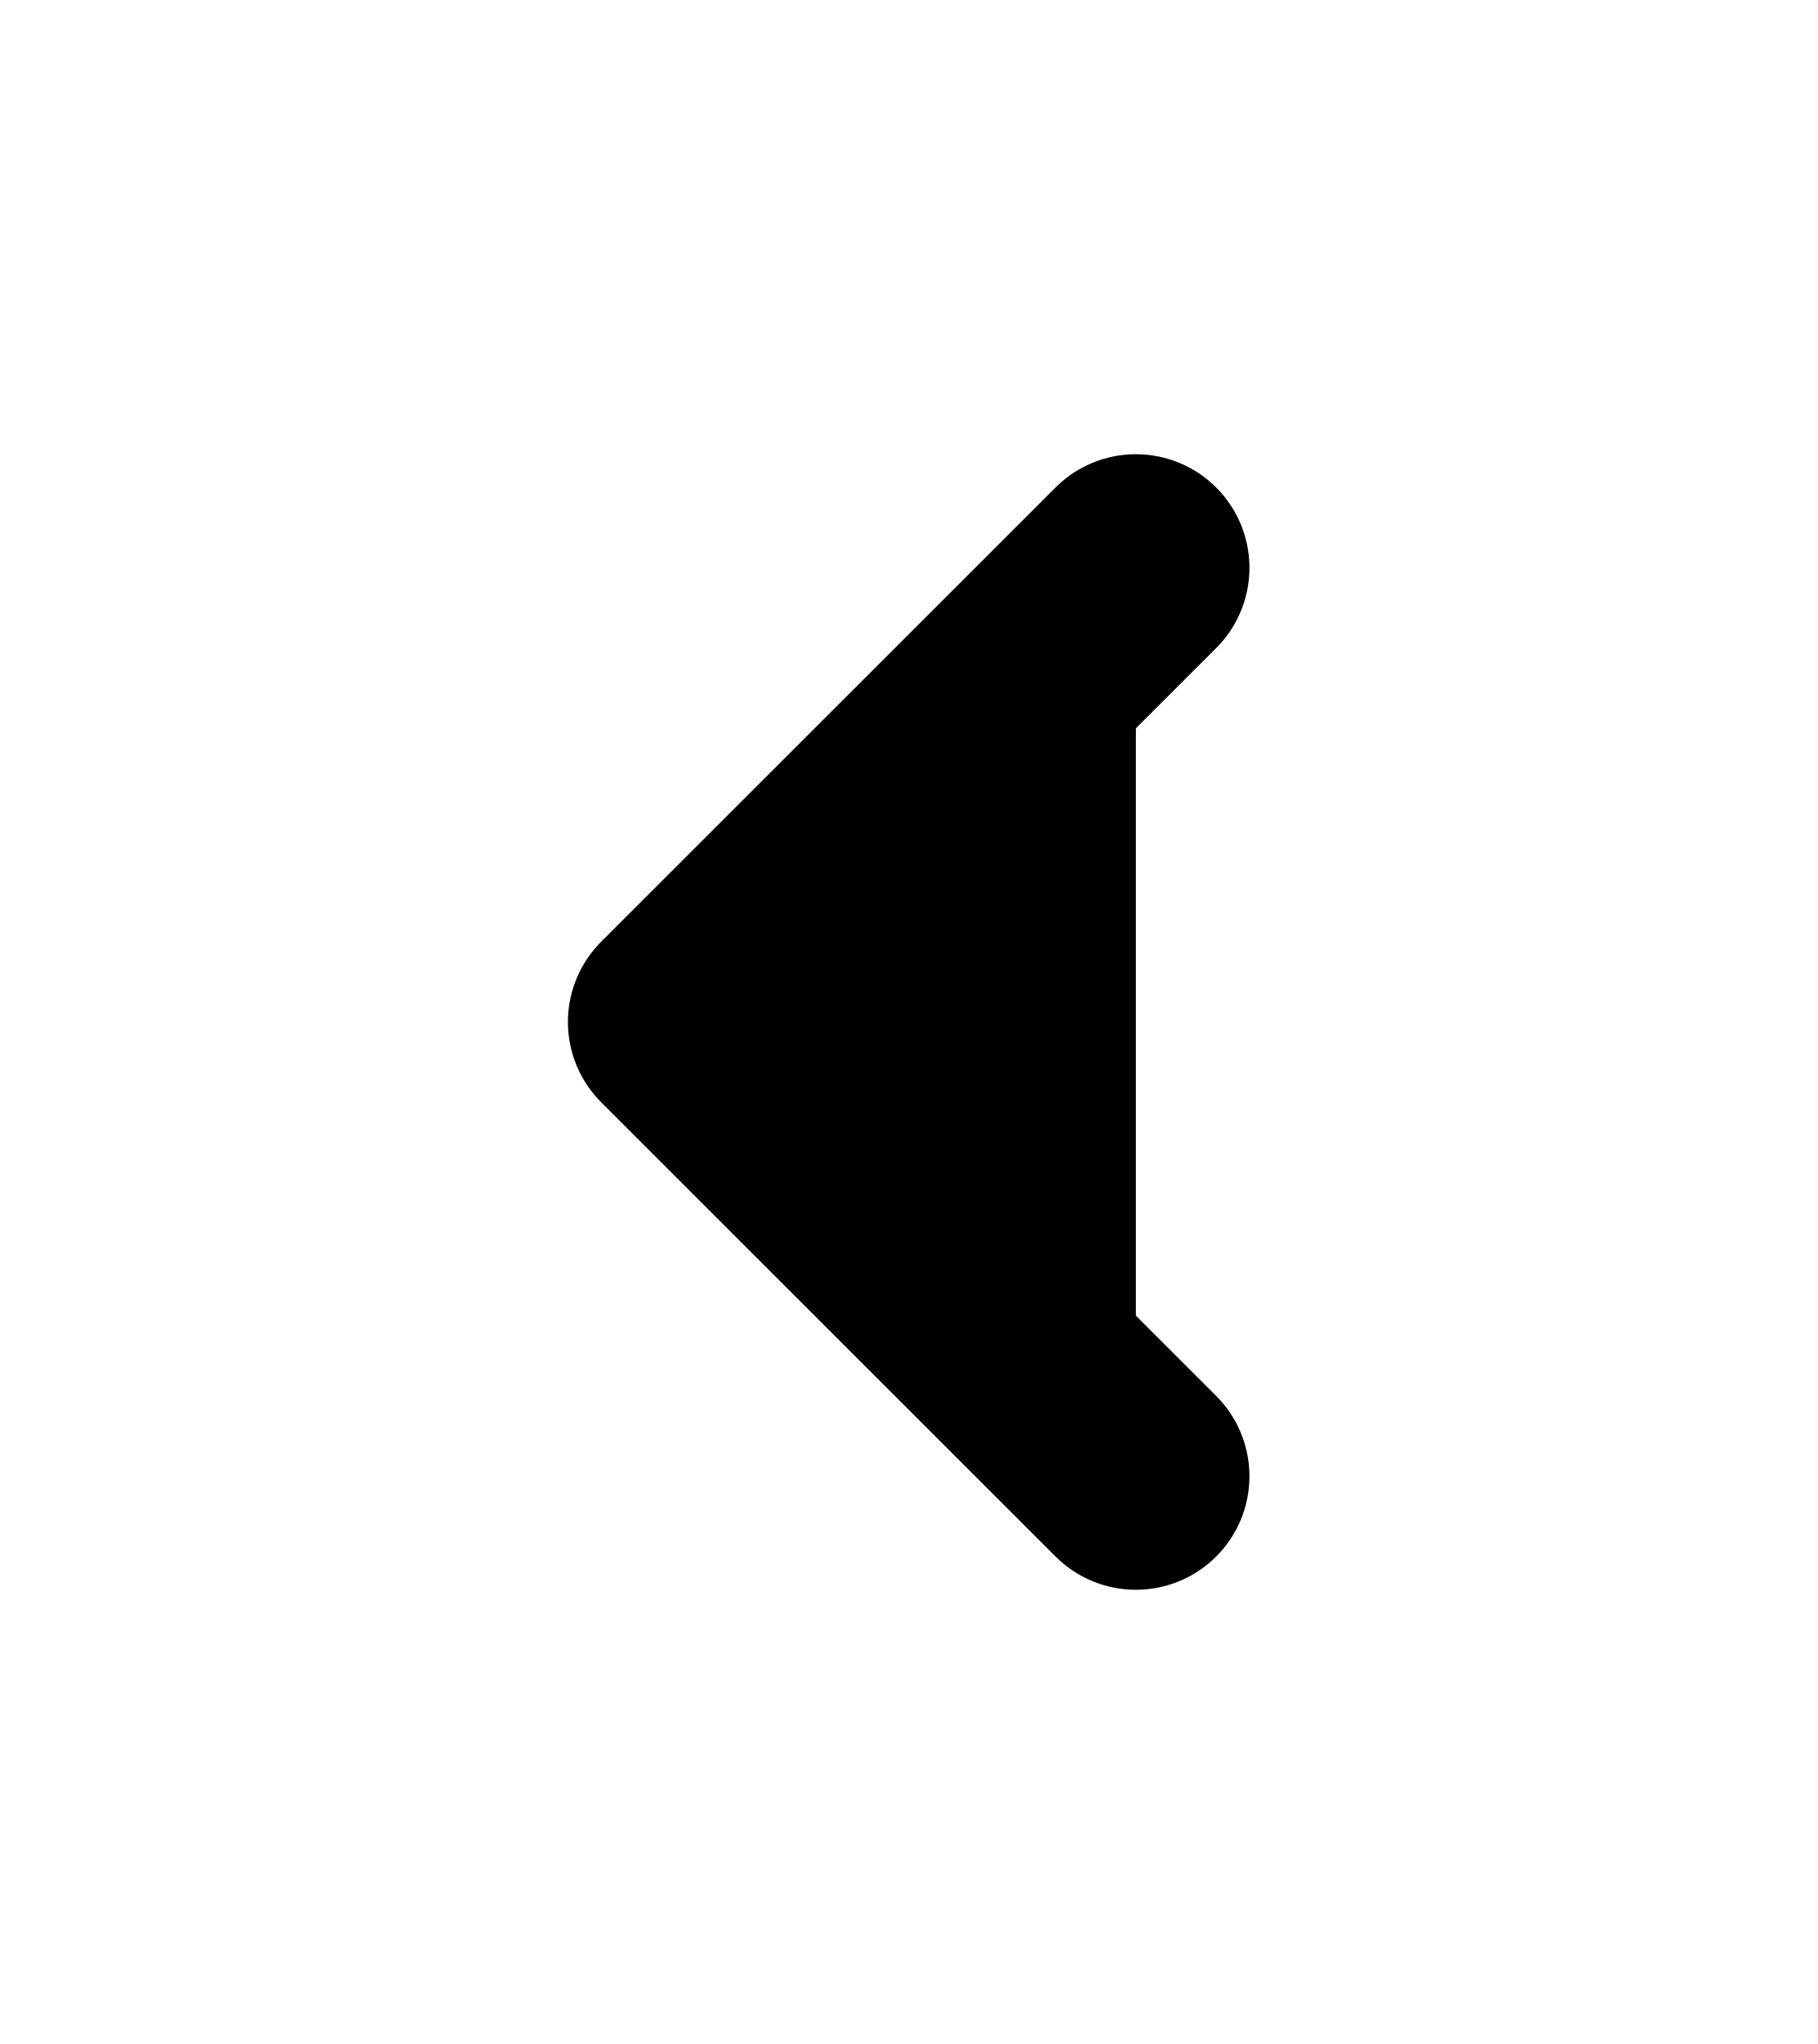
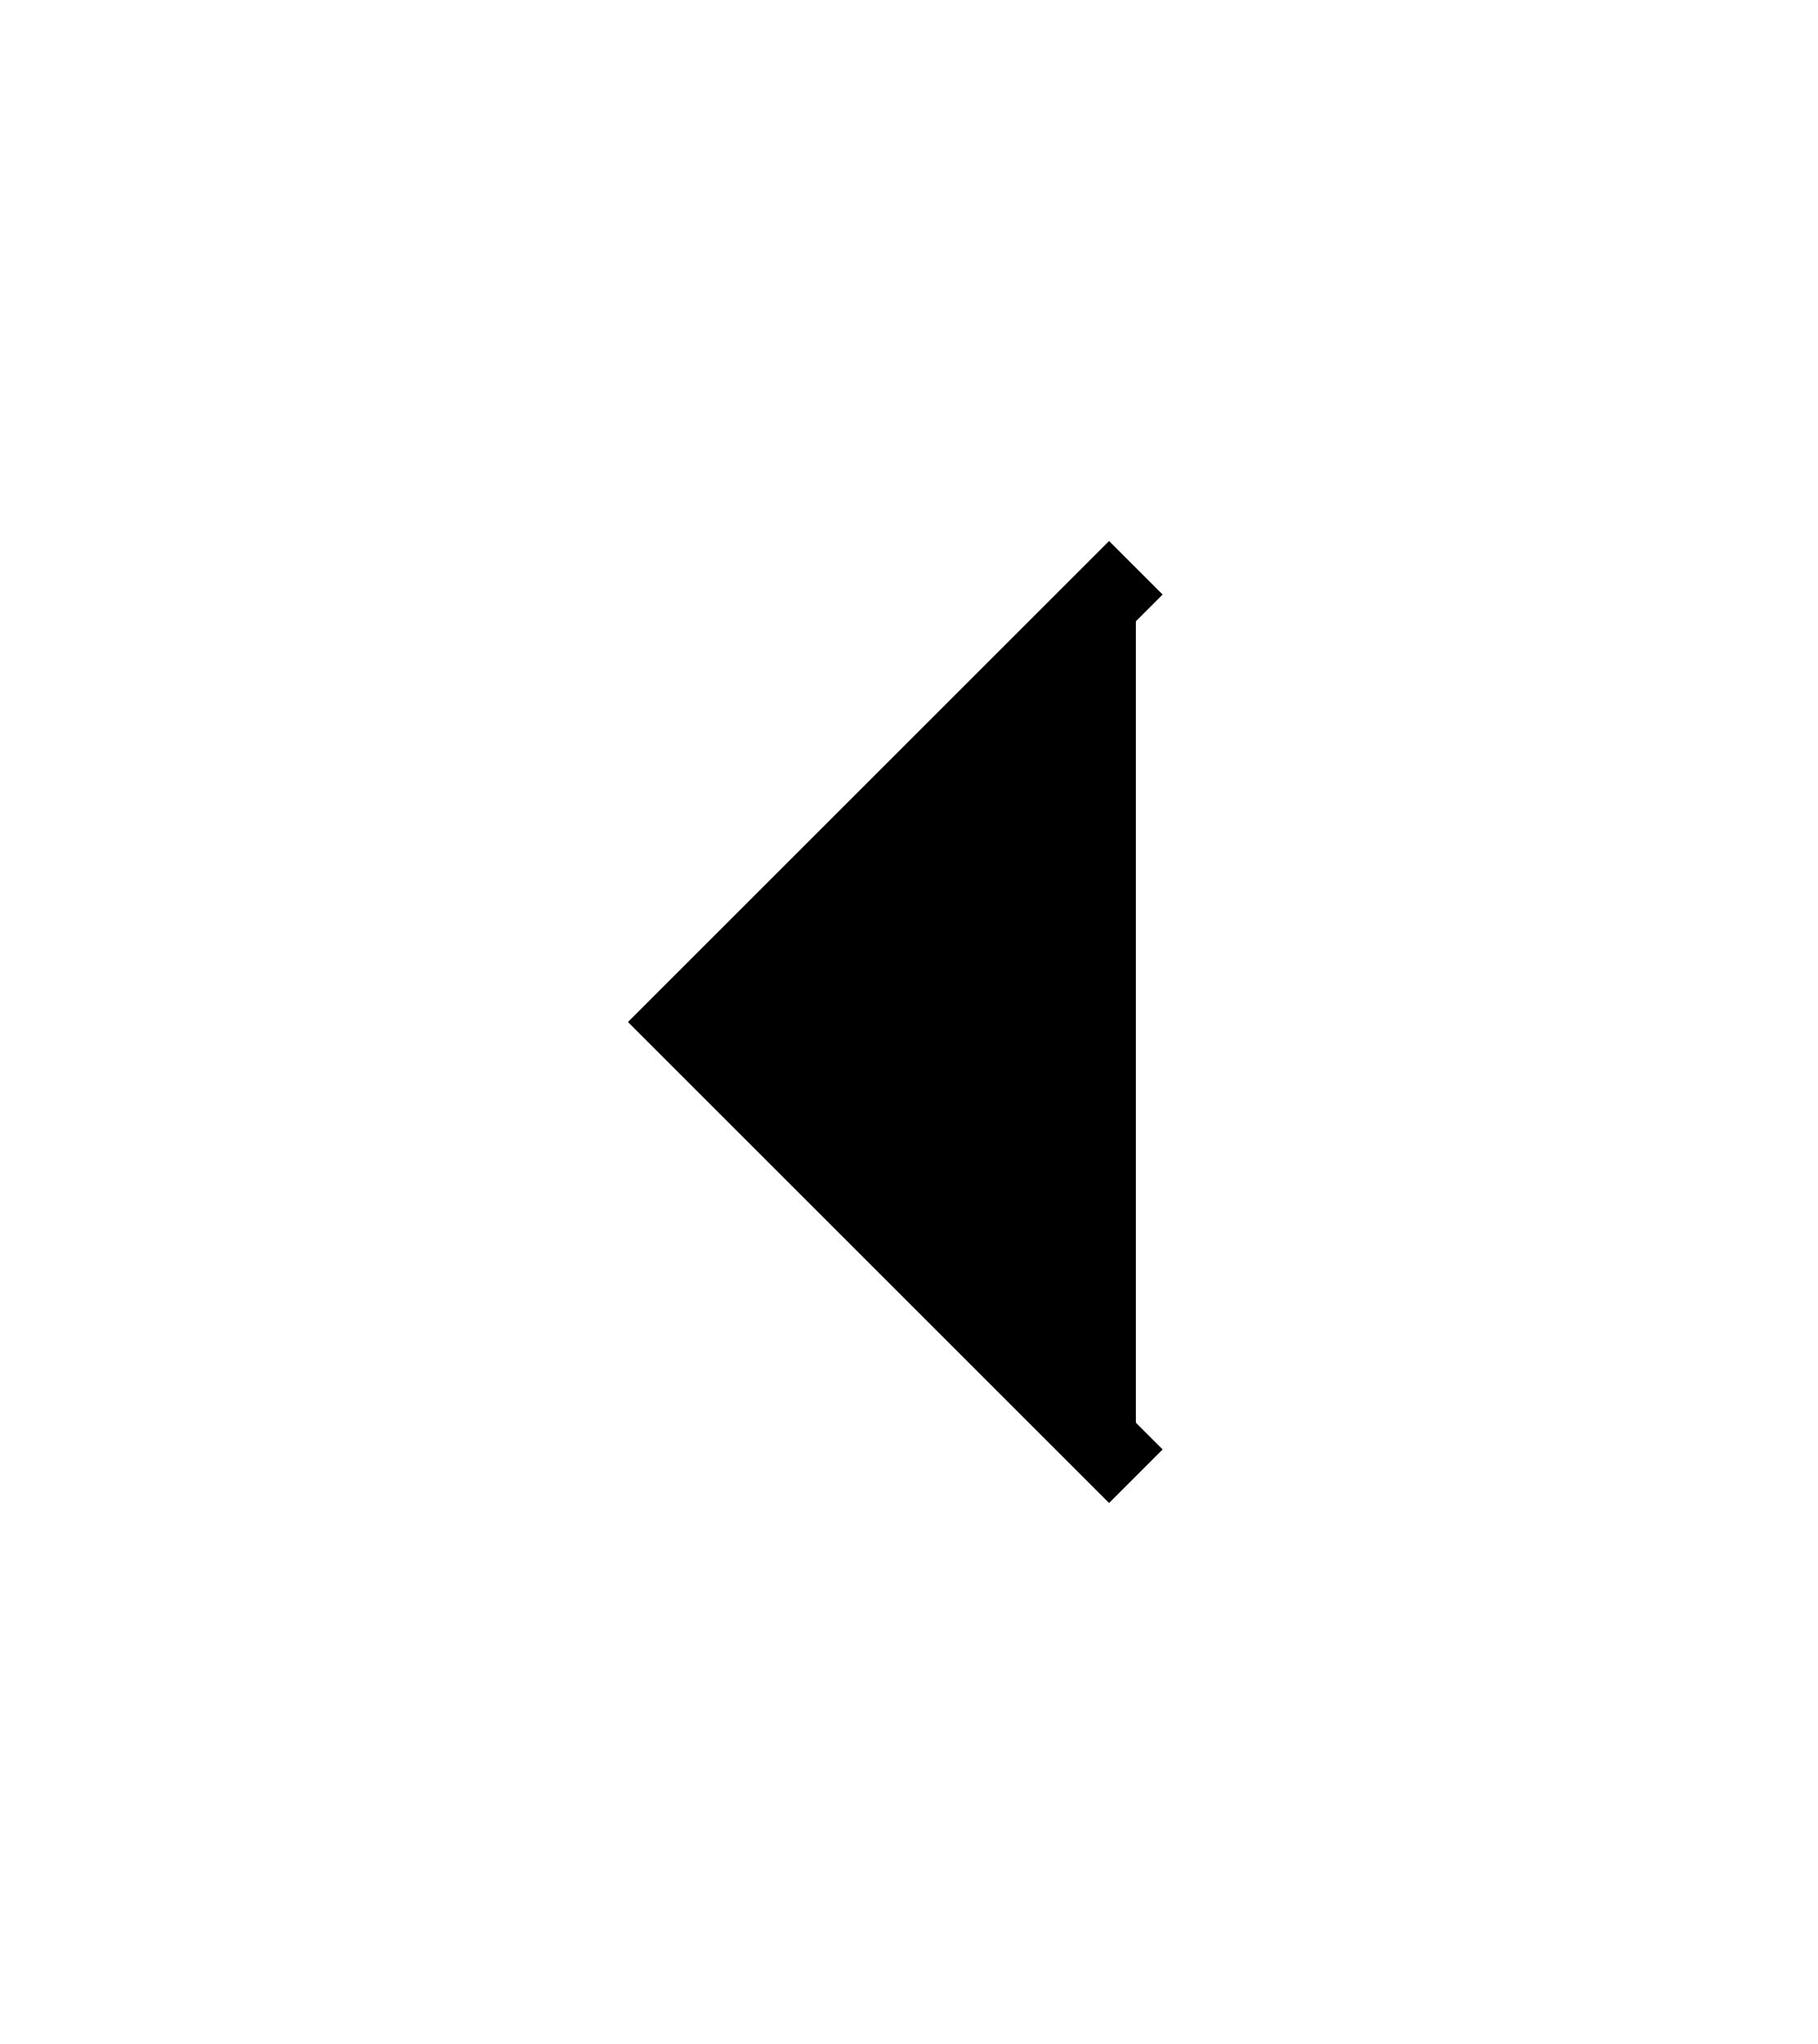
<svg xmlns="http://www.w3.org/2000/svg" width="24" height="27" viewBox="0 0 24 24">
-   <path d="M15 18L9 12L15 6" stroke="currentColor" stroke-width="3" stroke-linecap="round" stroke-linejoin="round" />
+   <path d="M15 18L9 12L15 6" stroke="currentColor" strokeWidth="3" strokeLinecap="round" strokeLinejoin="round" />
</svg>
